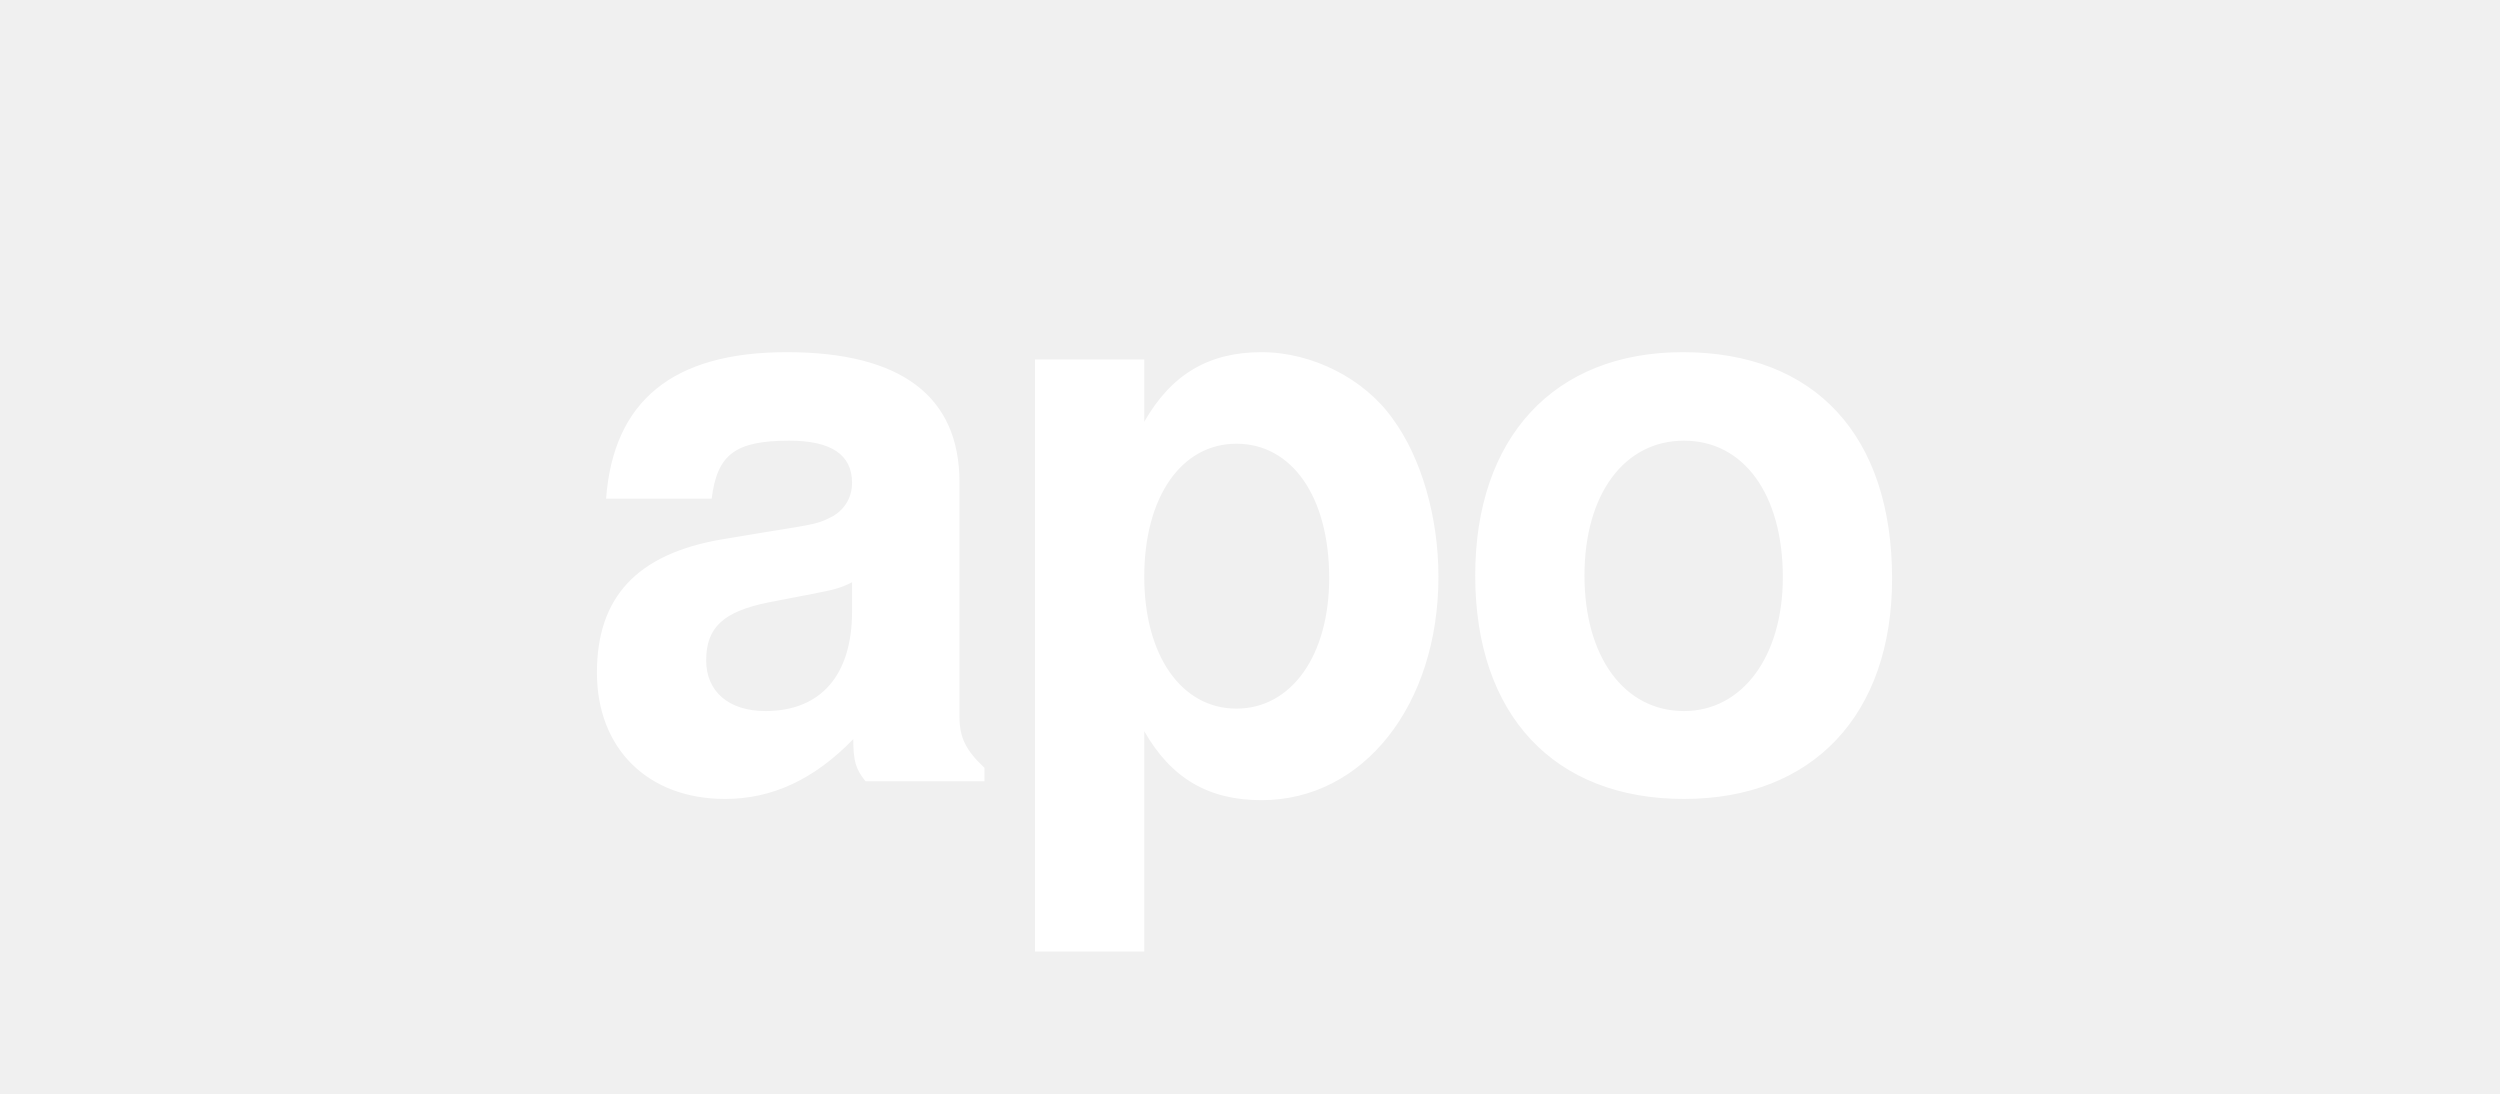
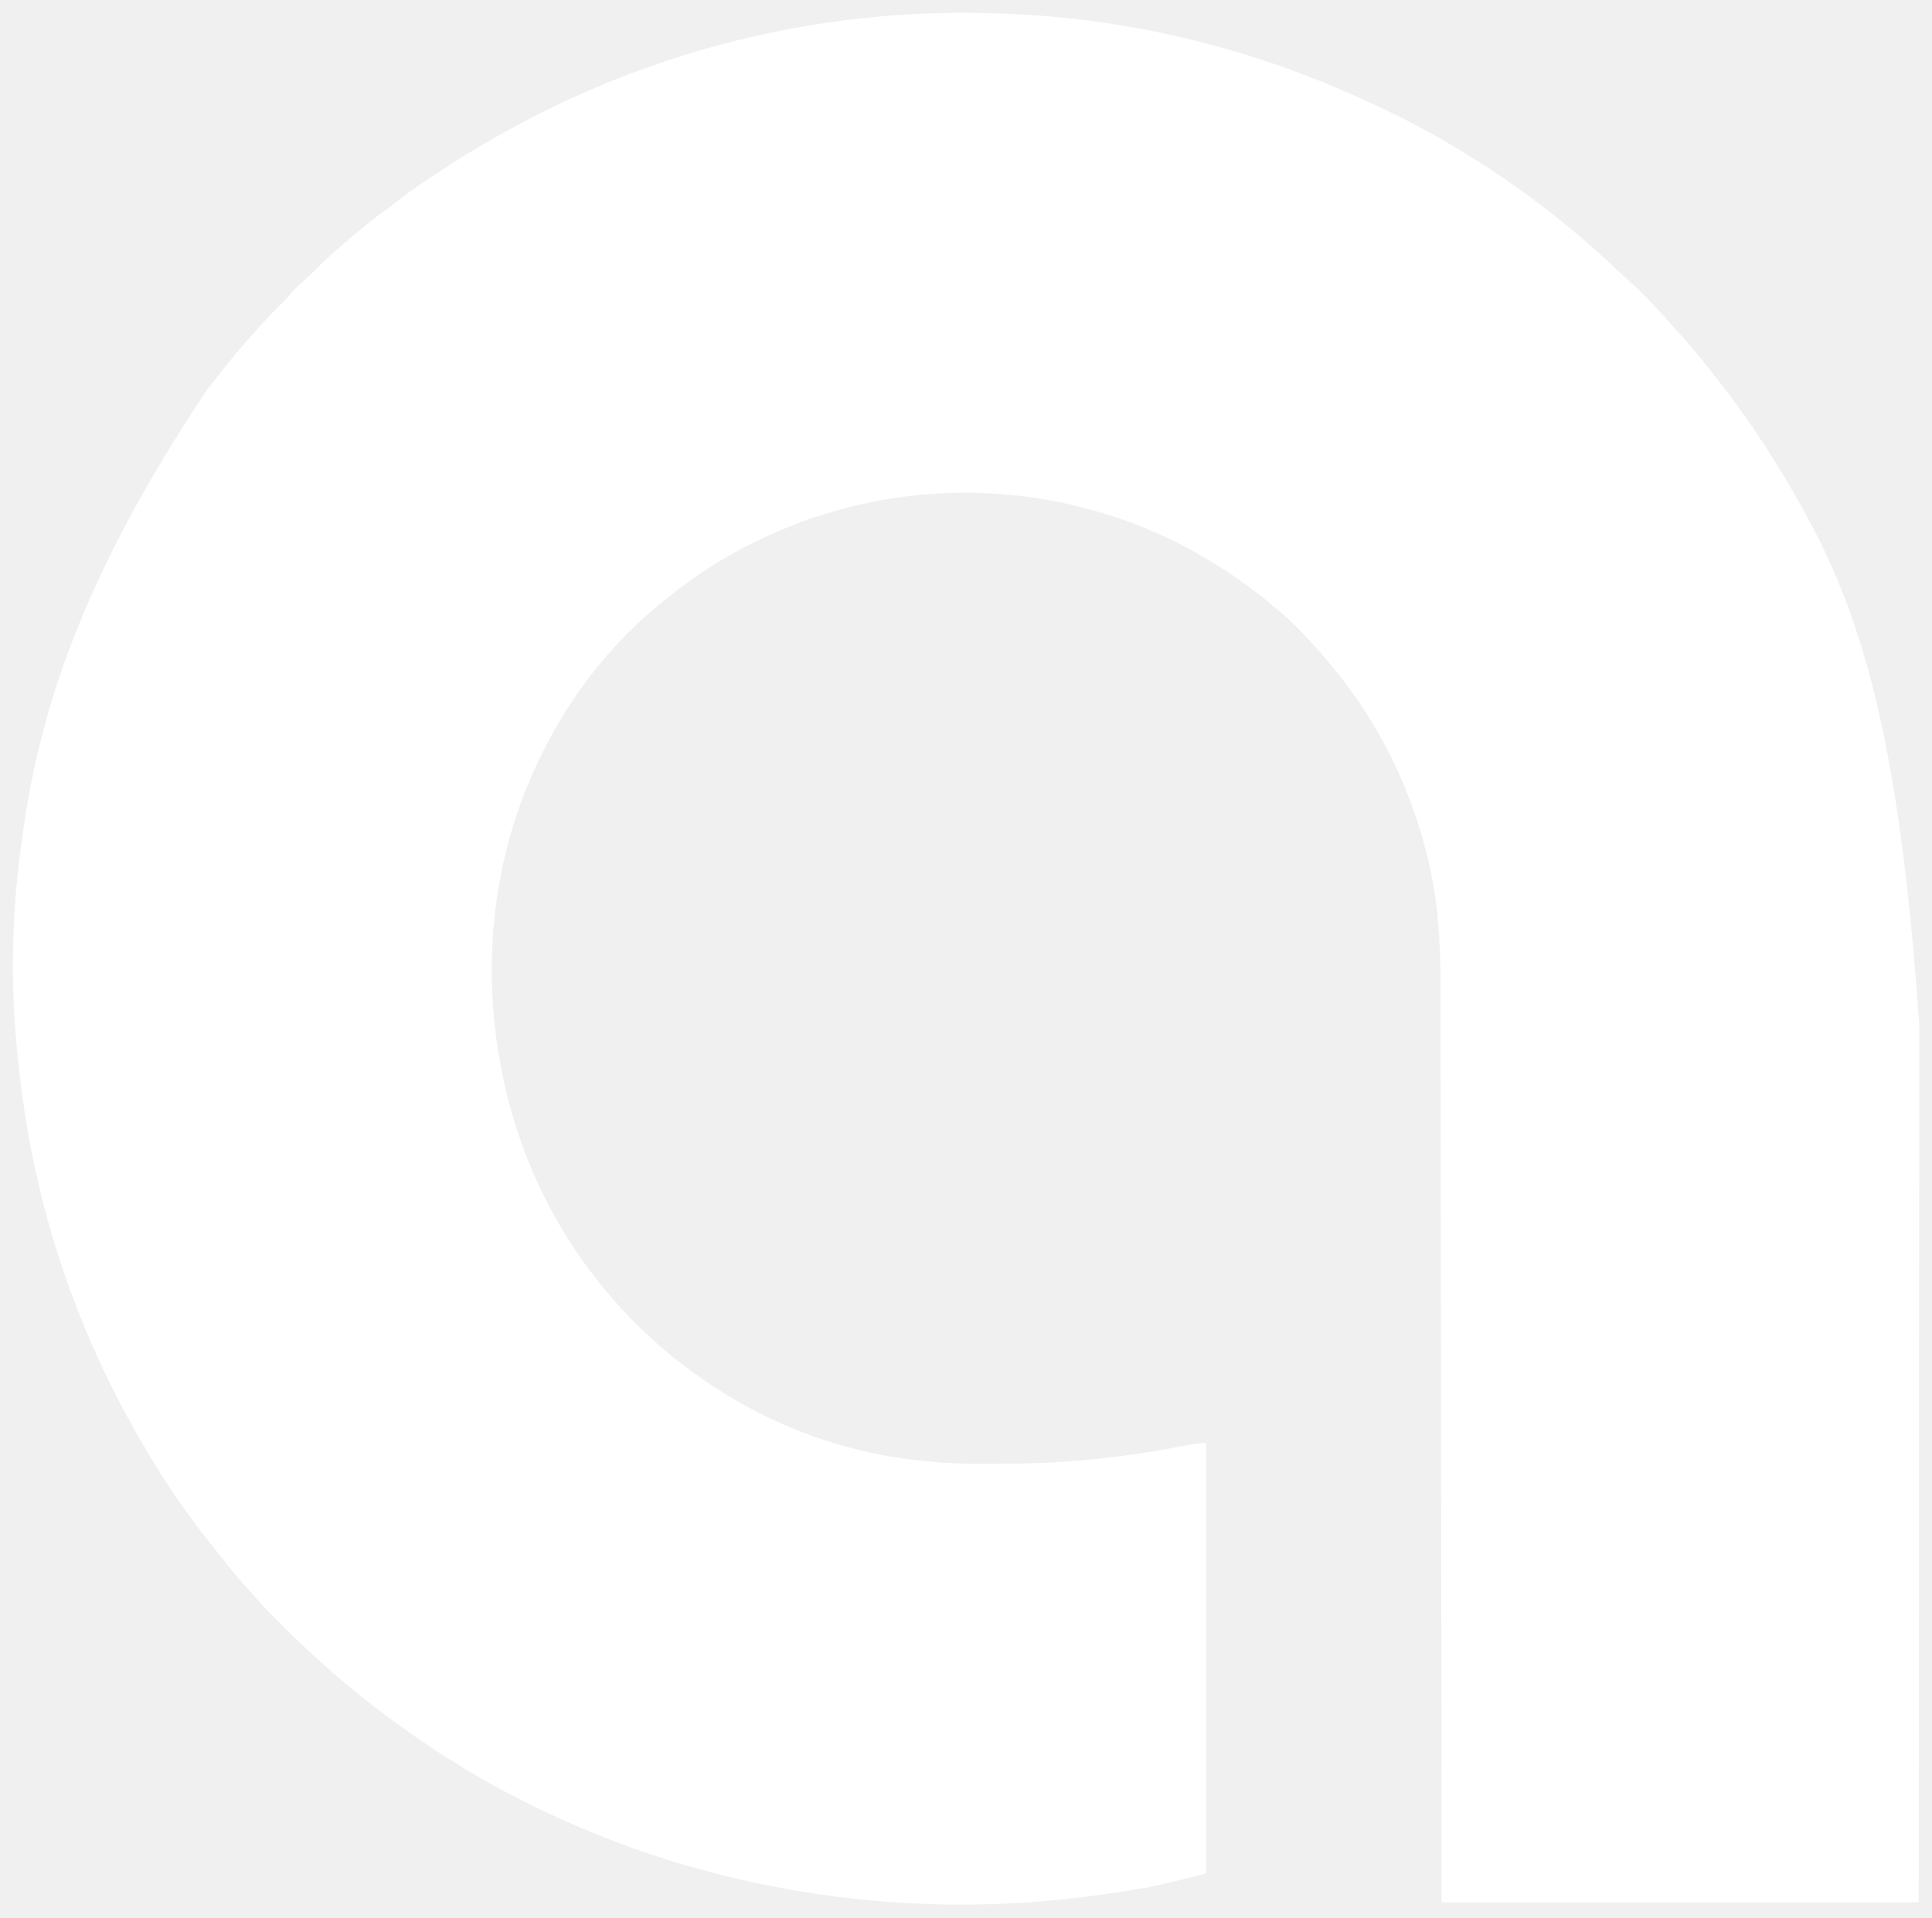
- <svg xmlns="http://www.w3.org/2000/svg" viewBox="0 0 64 28" role="img" aria-label="apoBank">
-   <text x="32" y="20" text-anchor="middle" font-family="Helvetica, Arial, sans-serif" font-size="20" font-weight="700" fill="#FFFFFF" letter-spacing="-0.5">apo</text>
+ <svg xmlns="http://www.w3.org/2000/svg" viewBox="903.6 97.1 1206.6 1197.5" role="img" aria-label="apoBank">
+   <path fill="#fff" d="m1535.9 105.9 2.7.1c83 4 163 26.1 237.3 63.2l3 1.4a575 575 0 0 1 137.2 97.5 298 298 0 0 1 27 26.9l6.1 6.8a339 339 0 0 1 19.7 23 596 596 0 0 1 56.4 82.7c40.3 69.4 64.4 147.8 76.9 329.4v62.3l-.1 144.4v136.6l-.2 205h-298l-.1-129.6-.4-313.9v-2.5l-.2-128c0-19.4-.8-39-3.9-58.2l-.5-3a295 295 0 0 0-60.9-133.8l-1.4-1.8a391 391 0 0 0-17.3-19.6l-1.8-2a169 169 0 0 0-16.7-15.5 284 284 0 0 0-48.8-34.1l-2.6-1.6a287 287 0 0 0-73.4-28.4l-3-.8a296 296 0 0 0-195 21.8l-2.7 1.3q-29.1 14.2-54.3 34.7l-1.5 1.2a268 268 0 0 0-37 35.4 283 283 0 0 0-38.5 57.4l-1.2 2.4c-37.3 73.5-41.2 159.8-15.7 237.8a303 303 0 0 0 141 170 287 287 0 0 0 107.2 34.6 391 391 0 0 0 54.3 2.3q54.3 0 107.6-10.1l4-.8 3.3-.6q6.3-1.1 12.5-1.6v269c-32.6 8.1-32.6 8.1-45 10.1l-2.2.4a718 718 0 0 1-50.8 6.5l-3.8.3a615 615 0 0 1-245.3-29.3 606 606 0 0 1-70.9-29l-2.8-1.4q-22-10.7-43.2-23.6l-2.8-1.7a595 595 0 0 1-112.7-89.7l-2.8-2.8q-6.9-6.8-13.2-14.2l-5.7-6.3q-6.7-7.5-12.9-15.7l-5.8-7.2a490 490 0 0 1-45.4-66.6A581 581 0 0 1 916 769.2l-.4-3.6a544 544 0 0 1 1-138.7c10.6-86.3 39.8-171.7 116.1-286.1l4.1-5.2a510 510 0 0 1 31.6-37.4q5.1-5.8 10.7-11.1 3.5-3.4 6.6-7.2a65 65 0 0 1 8-7.7q4-3.7 7.8-7.5 6.5-6.6 13.5-12.5l3-2.7a442 442 0 0 1 30.9-24.6 370 370 0 0 1 30.7-21.6 581 581 0 0 1 45.4-27.1l2.6-1.4q38.9-20.9 80.4-35.6l3.3-1.2a588 588 0 0 1 224.7-32.1" />
</svg>
